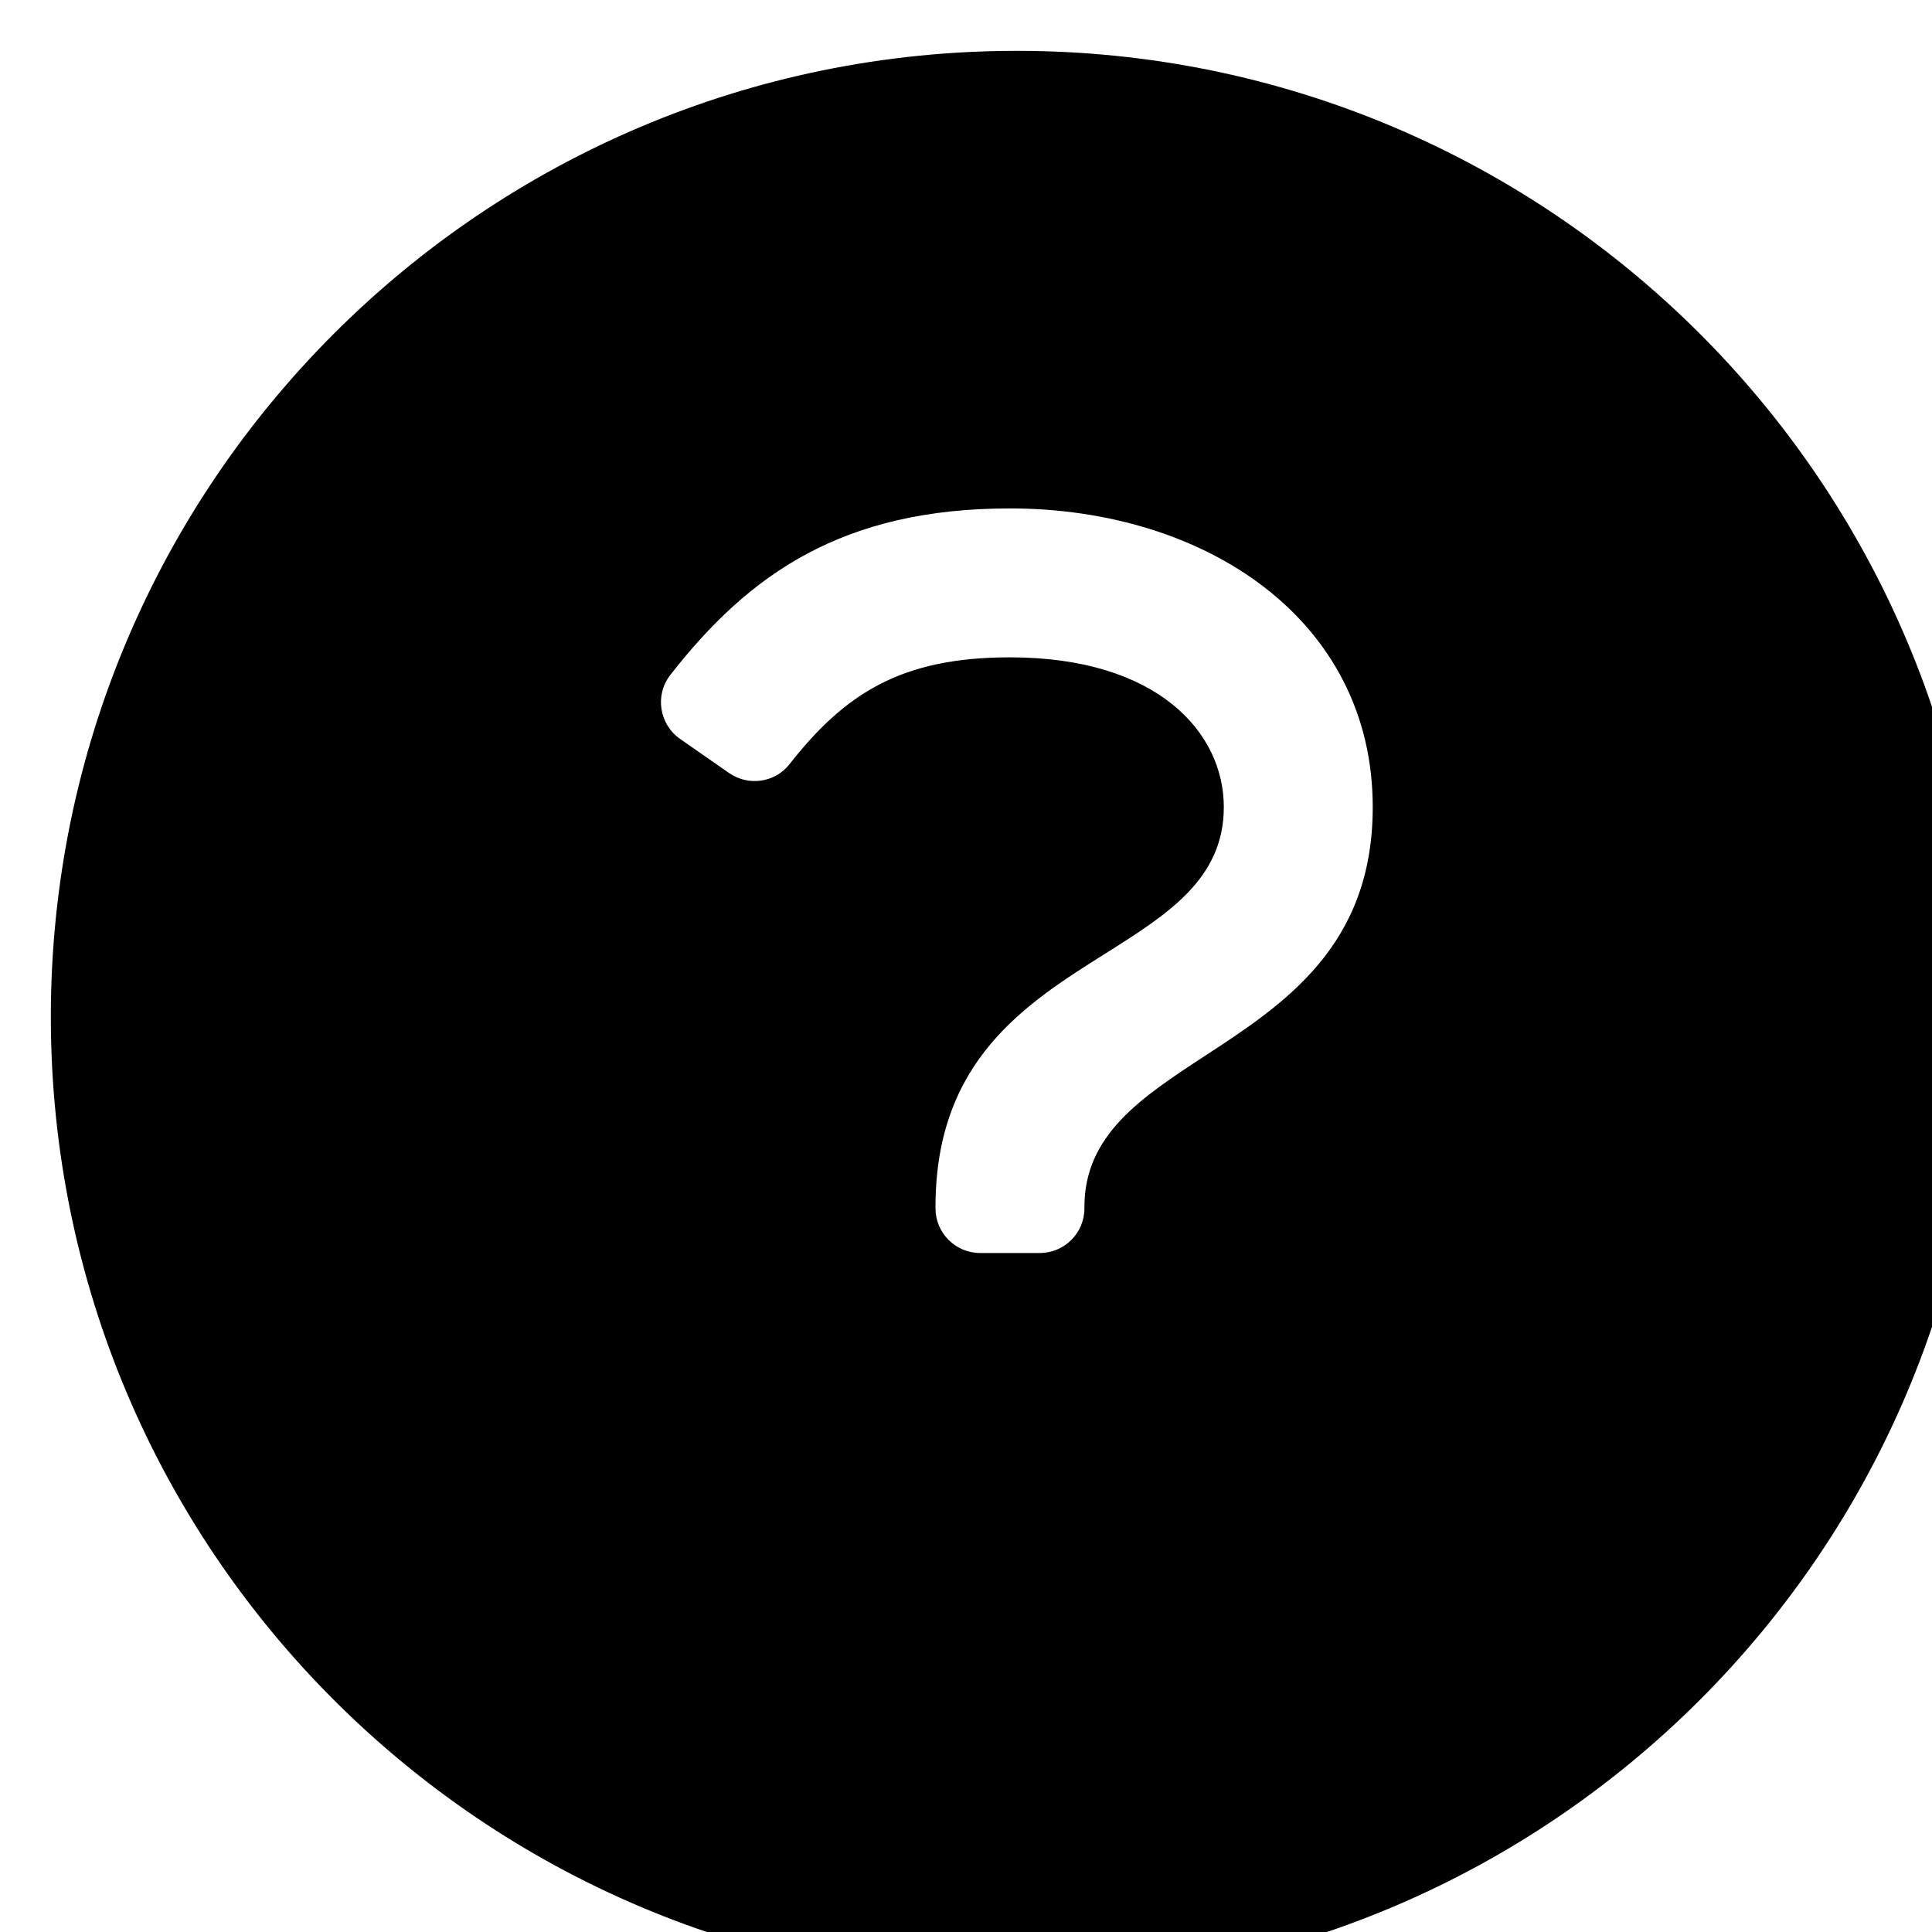
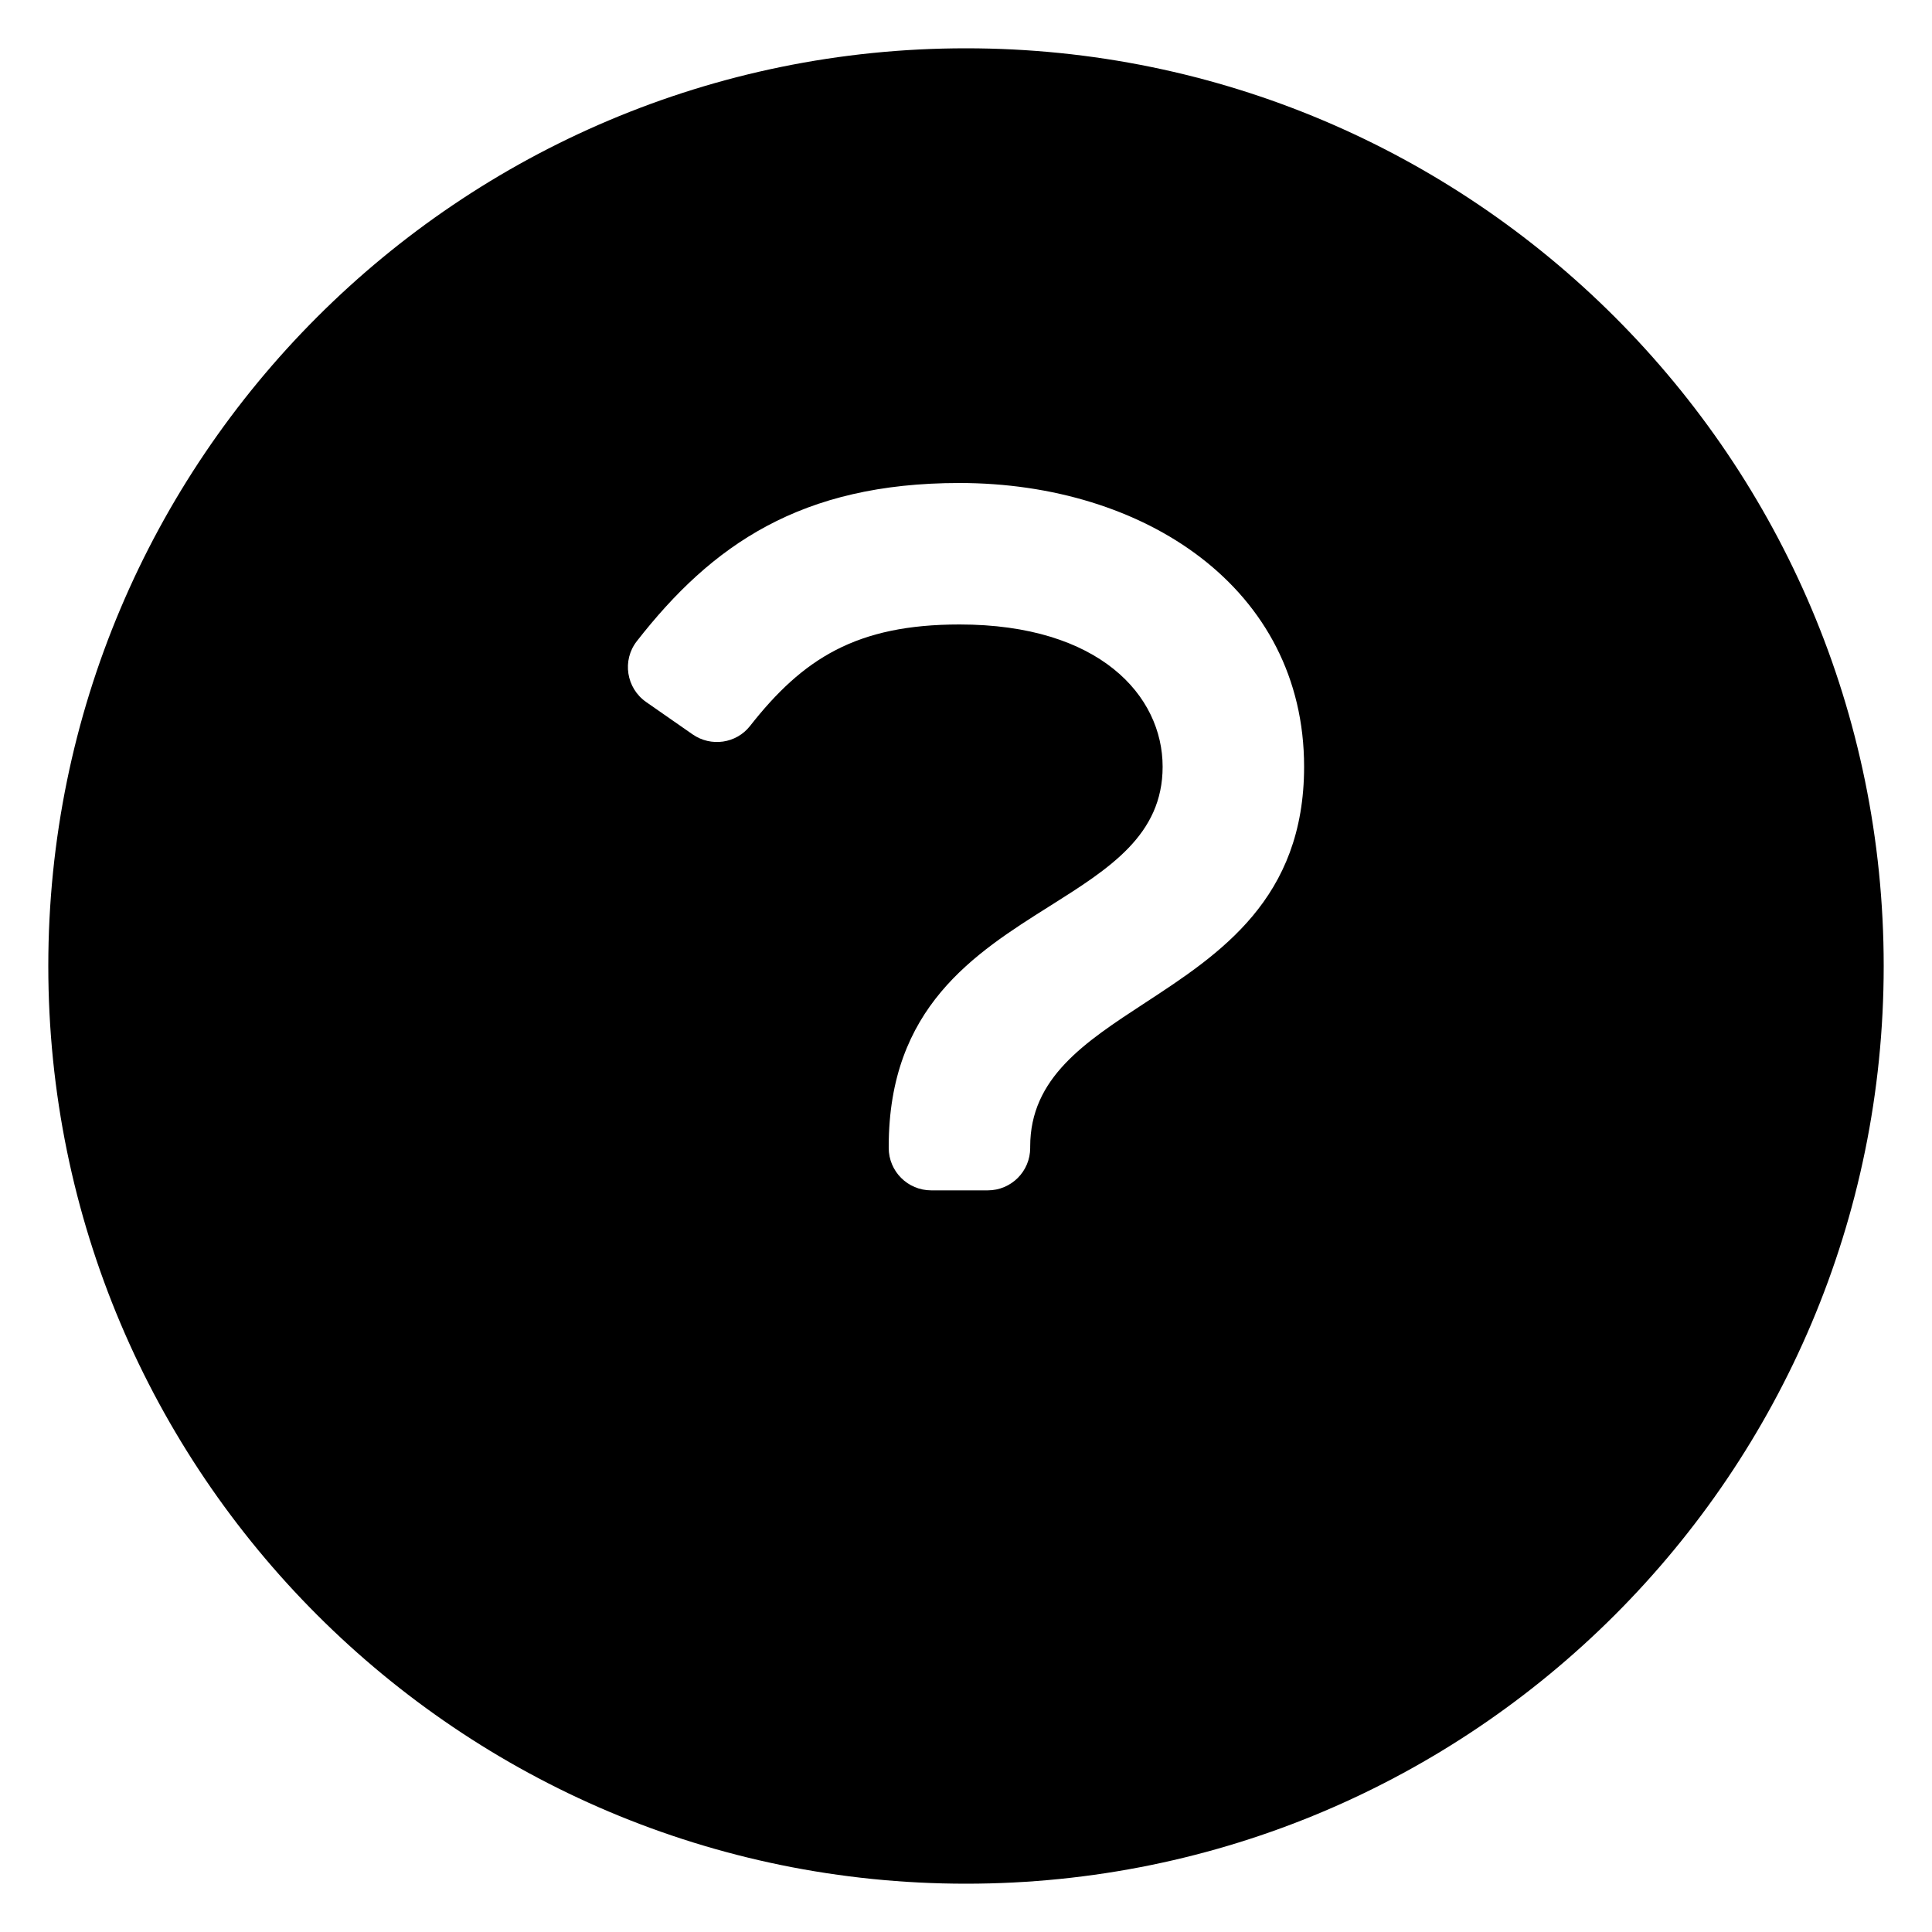
- <svg xmlns="http://www.w3.org/2000/svg" width="100%" height="100%">
+ <svg xmlns="http://www.w3.org/2000/svg" width="100%" height="100%" viewBox="0 0 40 40">
  <path fillRule="evenodd" clipRule="evenodd" d="M20 1C9.507 1 1 9.507 1 20C1 30.493 9.507 39 20 39C30.493 39 39 30.493 39 20C39 9.507 30.493 1 20 1ZM20.451 24.645H19.279C18.794 24.645 18.4 24.252 18.4 23.767V23.739C18.4 20.859 20.172 19.743 21.735 18.759C22.968 17.982 24.071 17.288 24.071 15.874C24.071 14.408 22.77 12.929 19.865 12.929C17.731 12.929 16.623 13.636 15.529 15.03C15.243 15.395 14.72 15.469 14.339 15.204L13.377 14.534C12.966 14.247 12.875 13.672 13.184 13.276C14.738 11.283 16.582 10 19.865 10C23.696 10 27 12.179 27 15.874C27 18.61 25.257 19.75 23.704 20.765C22.455 21.581 21.329 22.317 21.329 23.739V23.767C21.329 24.252 20.936 24.645 20.451 24.645ZM19.889 26.403C18.757 26.403 17.839 27.321 17.839 28.453C17.839 29.585 18.757 30.503 19.889 30.503C21.021 30.503 21.939 29.585 21.939 28.453C21.939 27.321 21.021 26.403 19.889 26.403Z" fill="currentColor" />
</svg>
